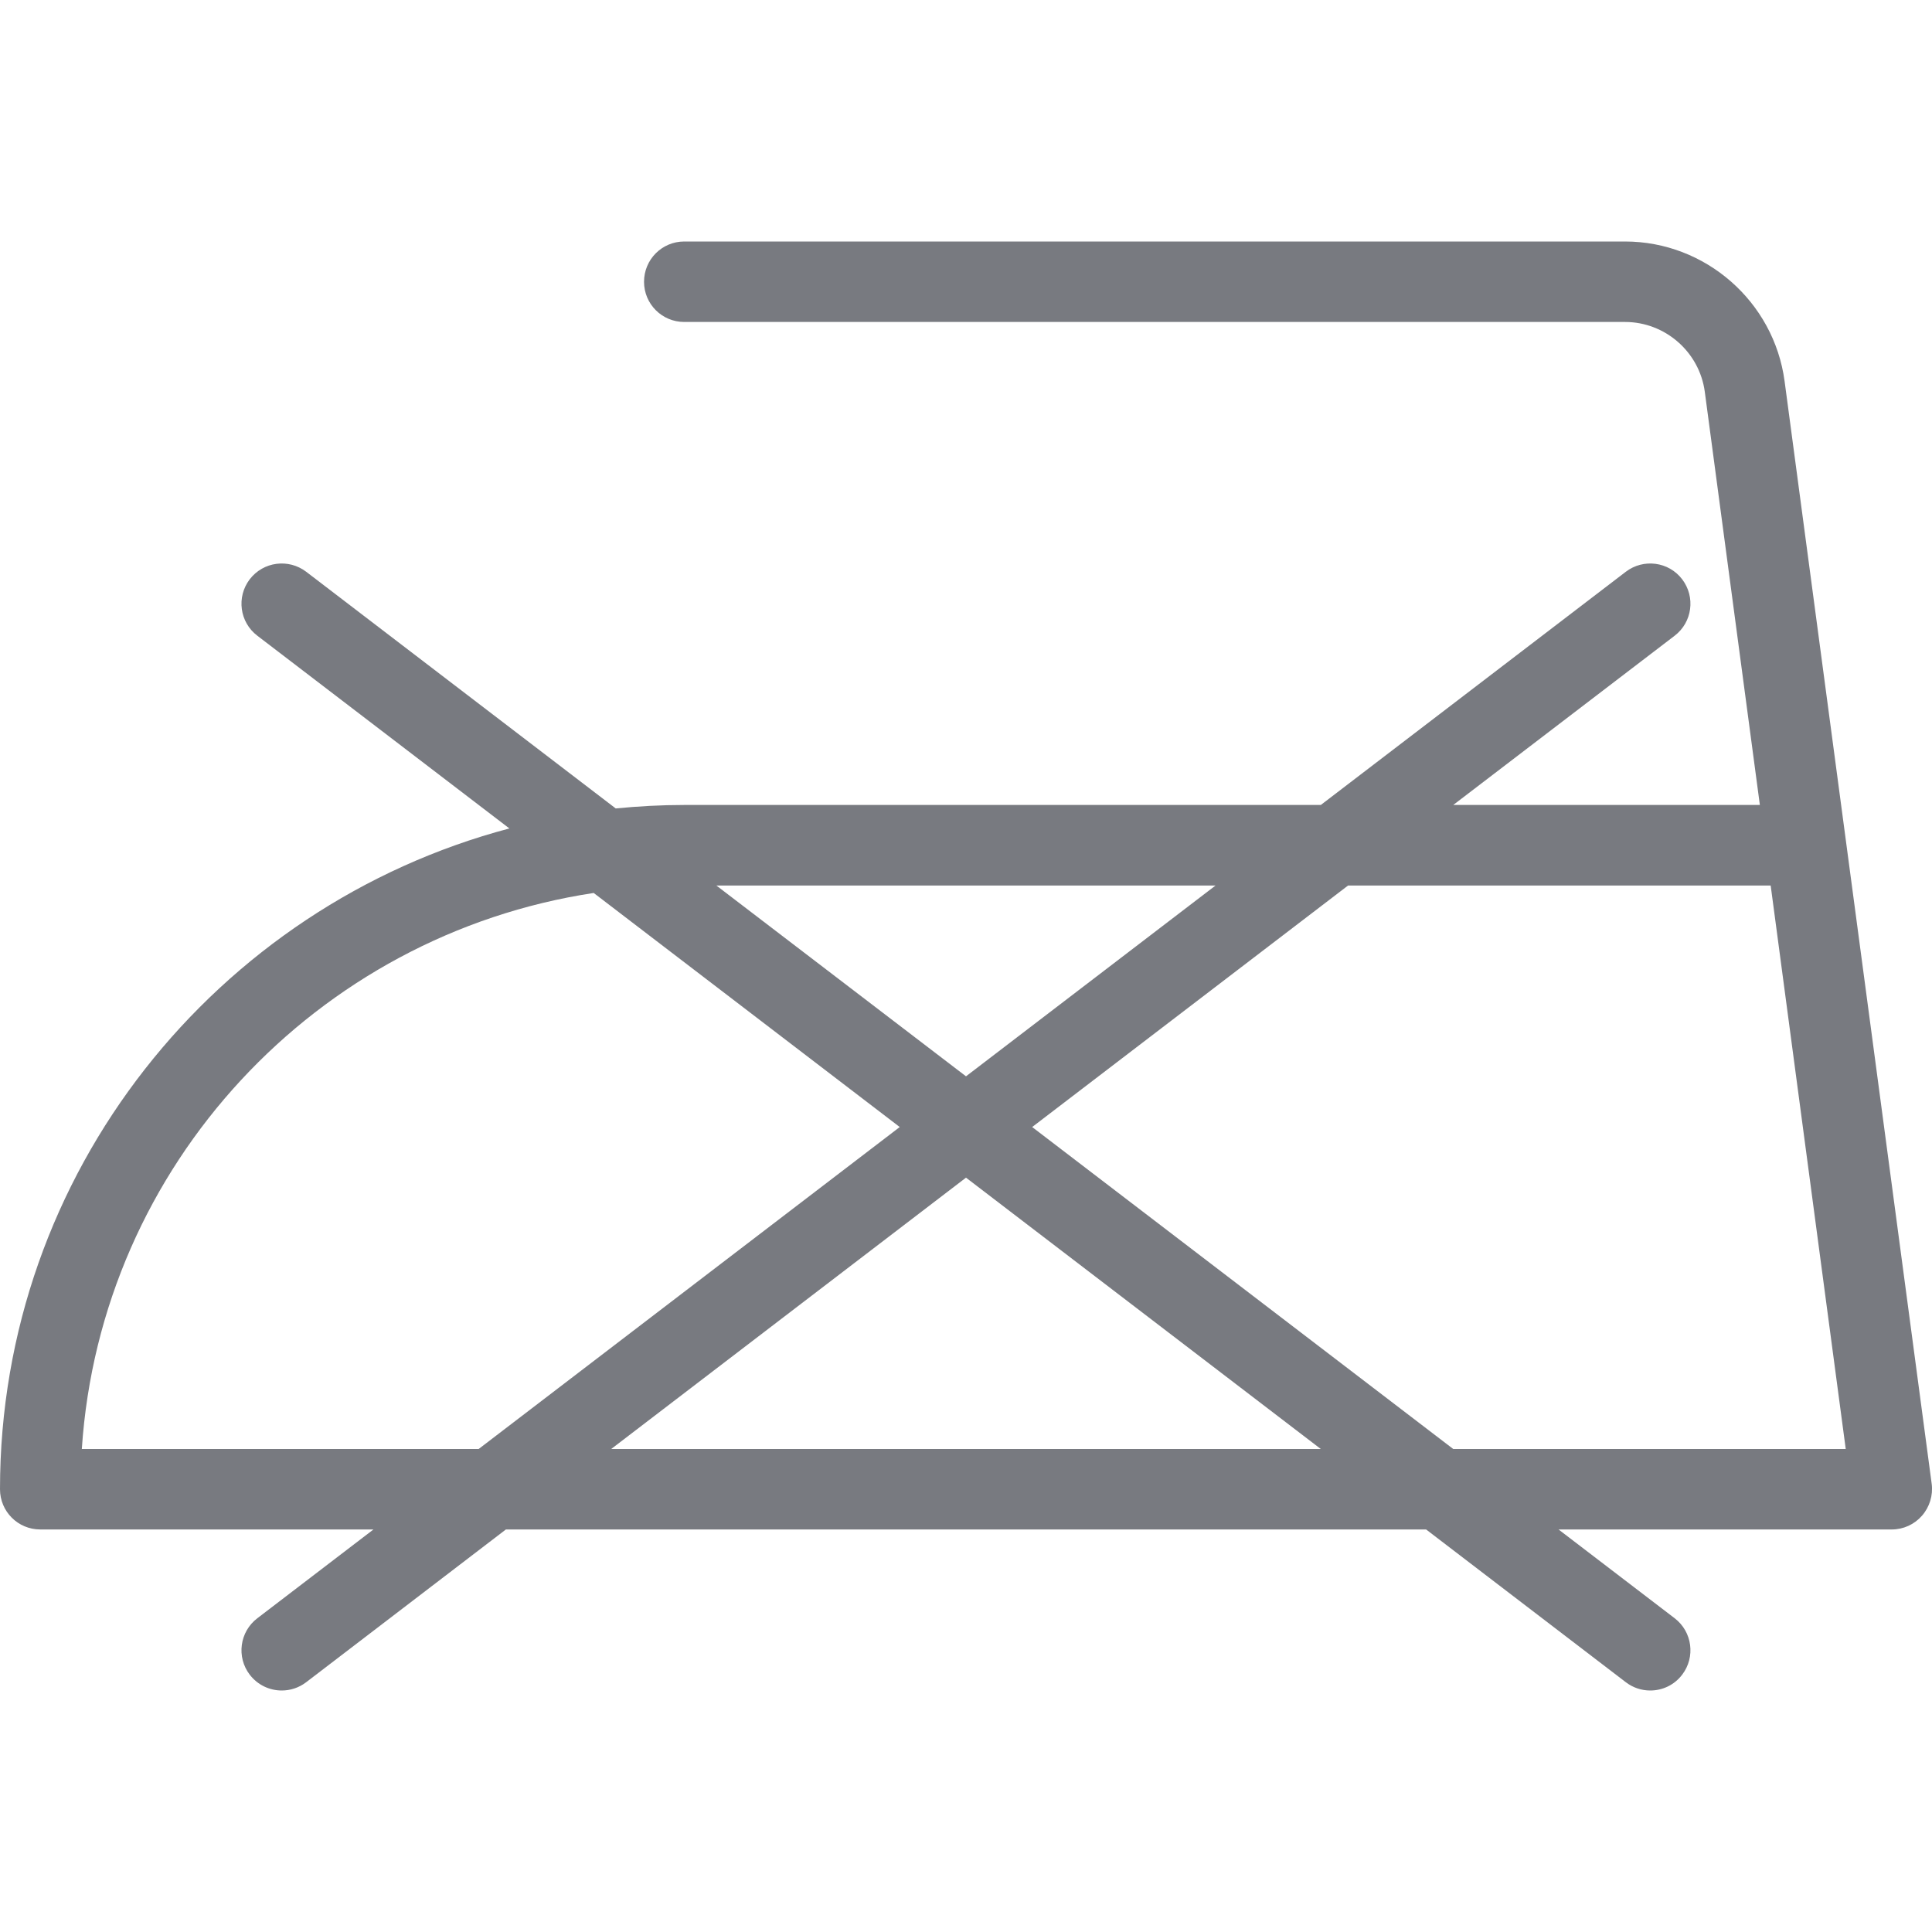
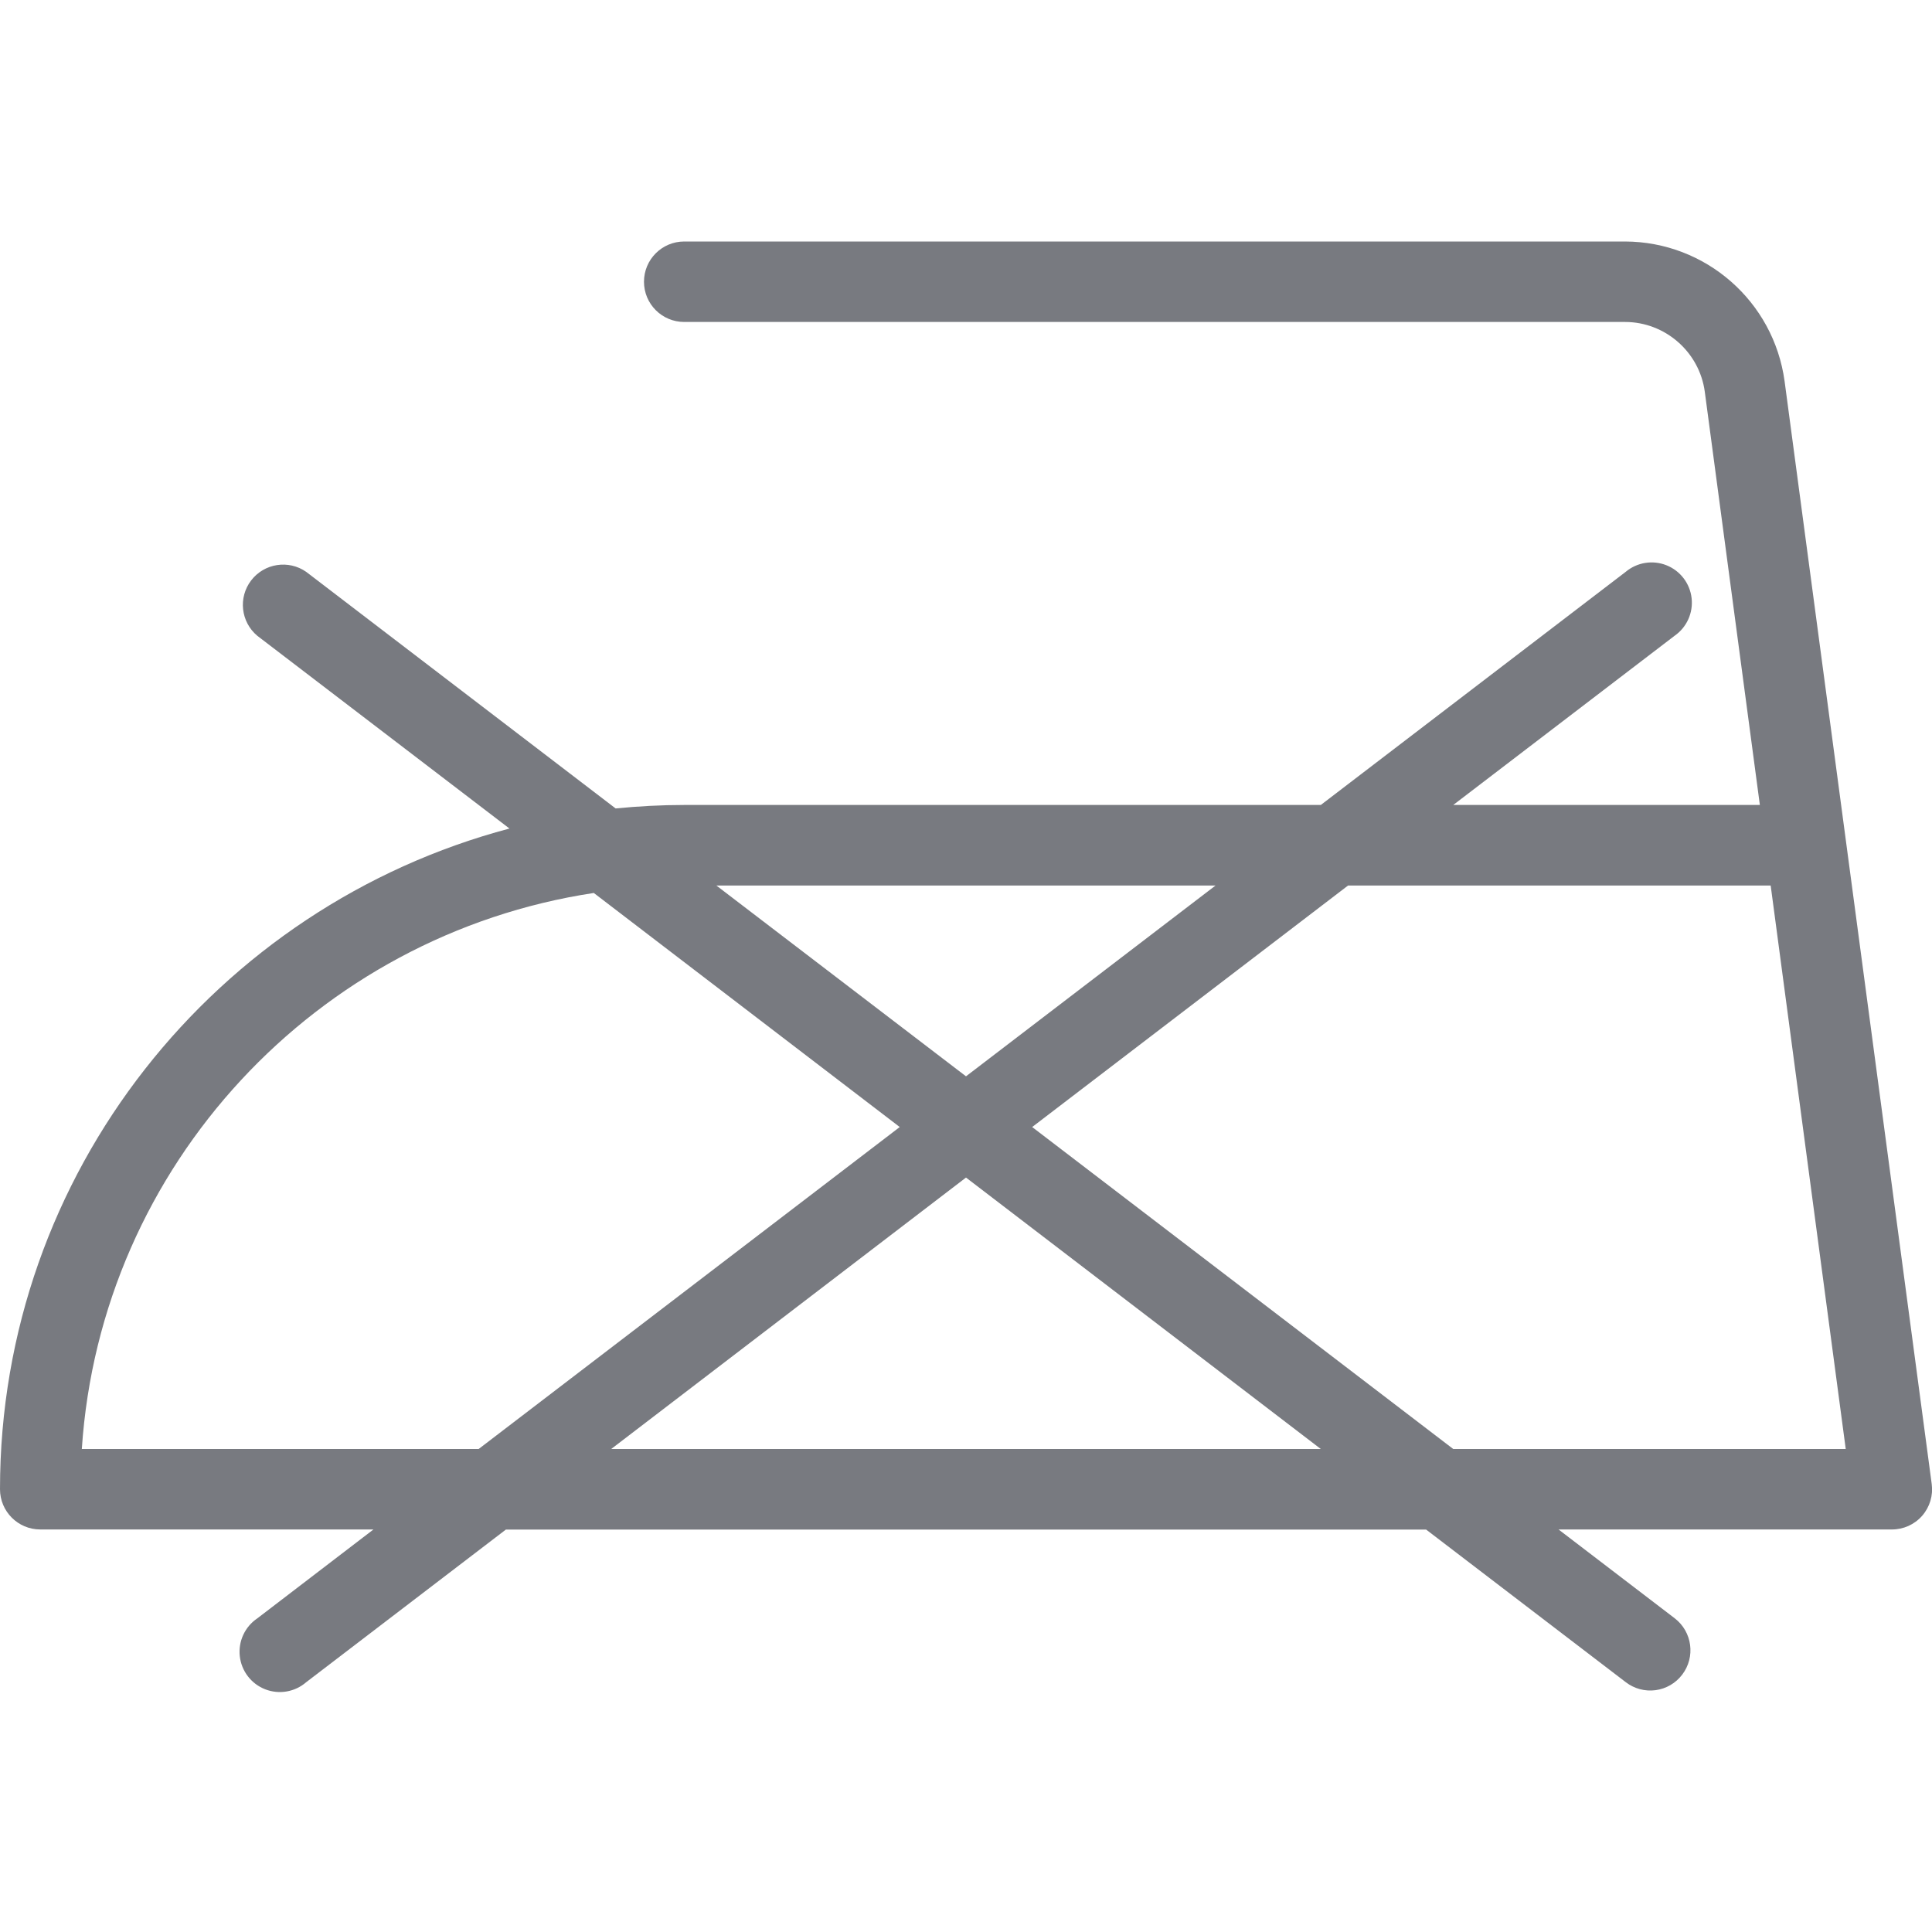
- <svg xmlns="http://www.w3.org/2000/svg" width="20" height="20" viewBox="0 0 20 20" fill="none">
-   <path d="M19.997 15.362L18.474 3.946C18.364 3.122 17.654 2.5 16.822 2.5H7.083C6.853 2.5 6.667 2.686 6.667 2.917C6.667 3.147 6.853 3.333 7.083 3.333H16.822C17.238 3.333 17.593 3.644 17.648 4.056L18.218 8.333H15.044L17.336 6.581C17.519 6.441 17.553 6.18 17.414 5.997C17.274 5.813 17.012 5.78 16.83 5.919L13.673 8.333H7.083C6.844 8.333 6.607 8.346 6.374 8.369L3.17 5.919C2.987 5.78 2.726 5.813 2.585 5.997C2.446 6.18 2.48 6.441 2.664 6.581L5.273 8.576C2.243 9.379 0 12.137 0 15.416C0 15.647 0.186 15.833 0.417 15.833H3.866L2.664 16.752C2.48 16.892 2.446 17.154 2.585 17.336C2.668 17.444 2.791 17.5 2.917 17.5C3.005 17.5 3.094 17.472 3.17 17.414L5.237 15.833H14.763L16.83 17.414C16.906 17.472 16.994 17.5 17.083 17.5C17.209 17.5 17.332 17.444 17.414 17.336C17.553 17.154 17.519 16.892 17.336 16.752L16.134 15.833H19.583C19.704 15.833 19.817 15.781 19.896 15.691C19.975 15.601 20.012 15.48 19.997 15.362ZM12.583 9.167L10 11.142L7.416 9.167H12.583V9.167ZM4.955 15H0.847C1.041 12.061 3.278 9.678 6.146 9.244L9.314 11.667L4.955 15ZM6.327 15L10 12.191L13.673 15H6.327ZM15.044 15L10.685 11.667L13.955 9.167H18.33L19.107 15H15.044Z" fill="#787A80" />
+ <svg xmlns="http://www.w3.org/2000/svg" width="20" height="20" fill="none">
+   <path d="M19.997 15.362 18.474 3.946A1.672 1.672 0 0 0 16.822 2.5H7.083a.416.416 0 1 0 0 .833h9.739c.416 0 .771.311.826.723l.57 4.277h-3.174l2.292-1.752a.417.417 0 1 0-.506-.662l-3.157 2.414h-6.59c-.24 0-.476.013-.71.036L3.17 5.92a.417.417 0 0 0-.506.662l2.61 1.995C2.243 9.38 0 12.137 0 15.416c0 .23.186.417.417.417h3.449l-1.202.92a.417.417 0 1 0 .506.661l2.067-1.58h9.526l2.067 1.58a.415.415 0 0 0 .584-.078.417.417 0 0 0-.078-.584l-1.202-.919h3.45a.415.415 0 0 0 .413-.471Zm-7.414-6.195L10 11.142 7.416 9.167h5.167ZM4.955 15H.847c.194-2.939 2.431-5.322 5.3-5.756l3.167 2.423L4.955 15Zm1.372 0L10 12.19 13.673 15H6.327Zm8.717 0-4.359-3.333 3.27-2.5h4.375L19.107 15h-4.063Z" fill="#787A80" />
</svg>
